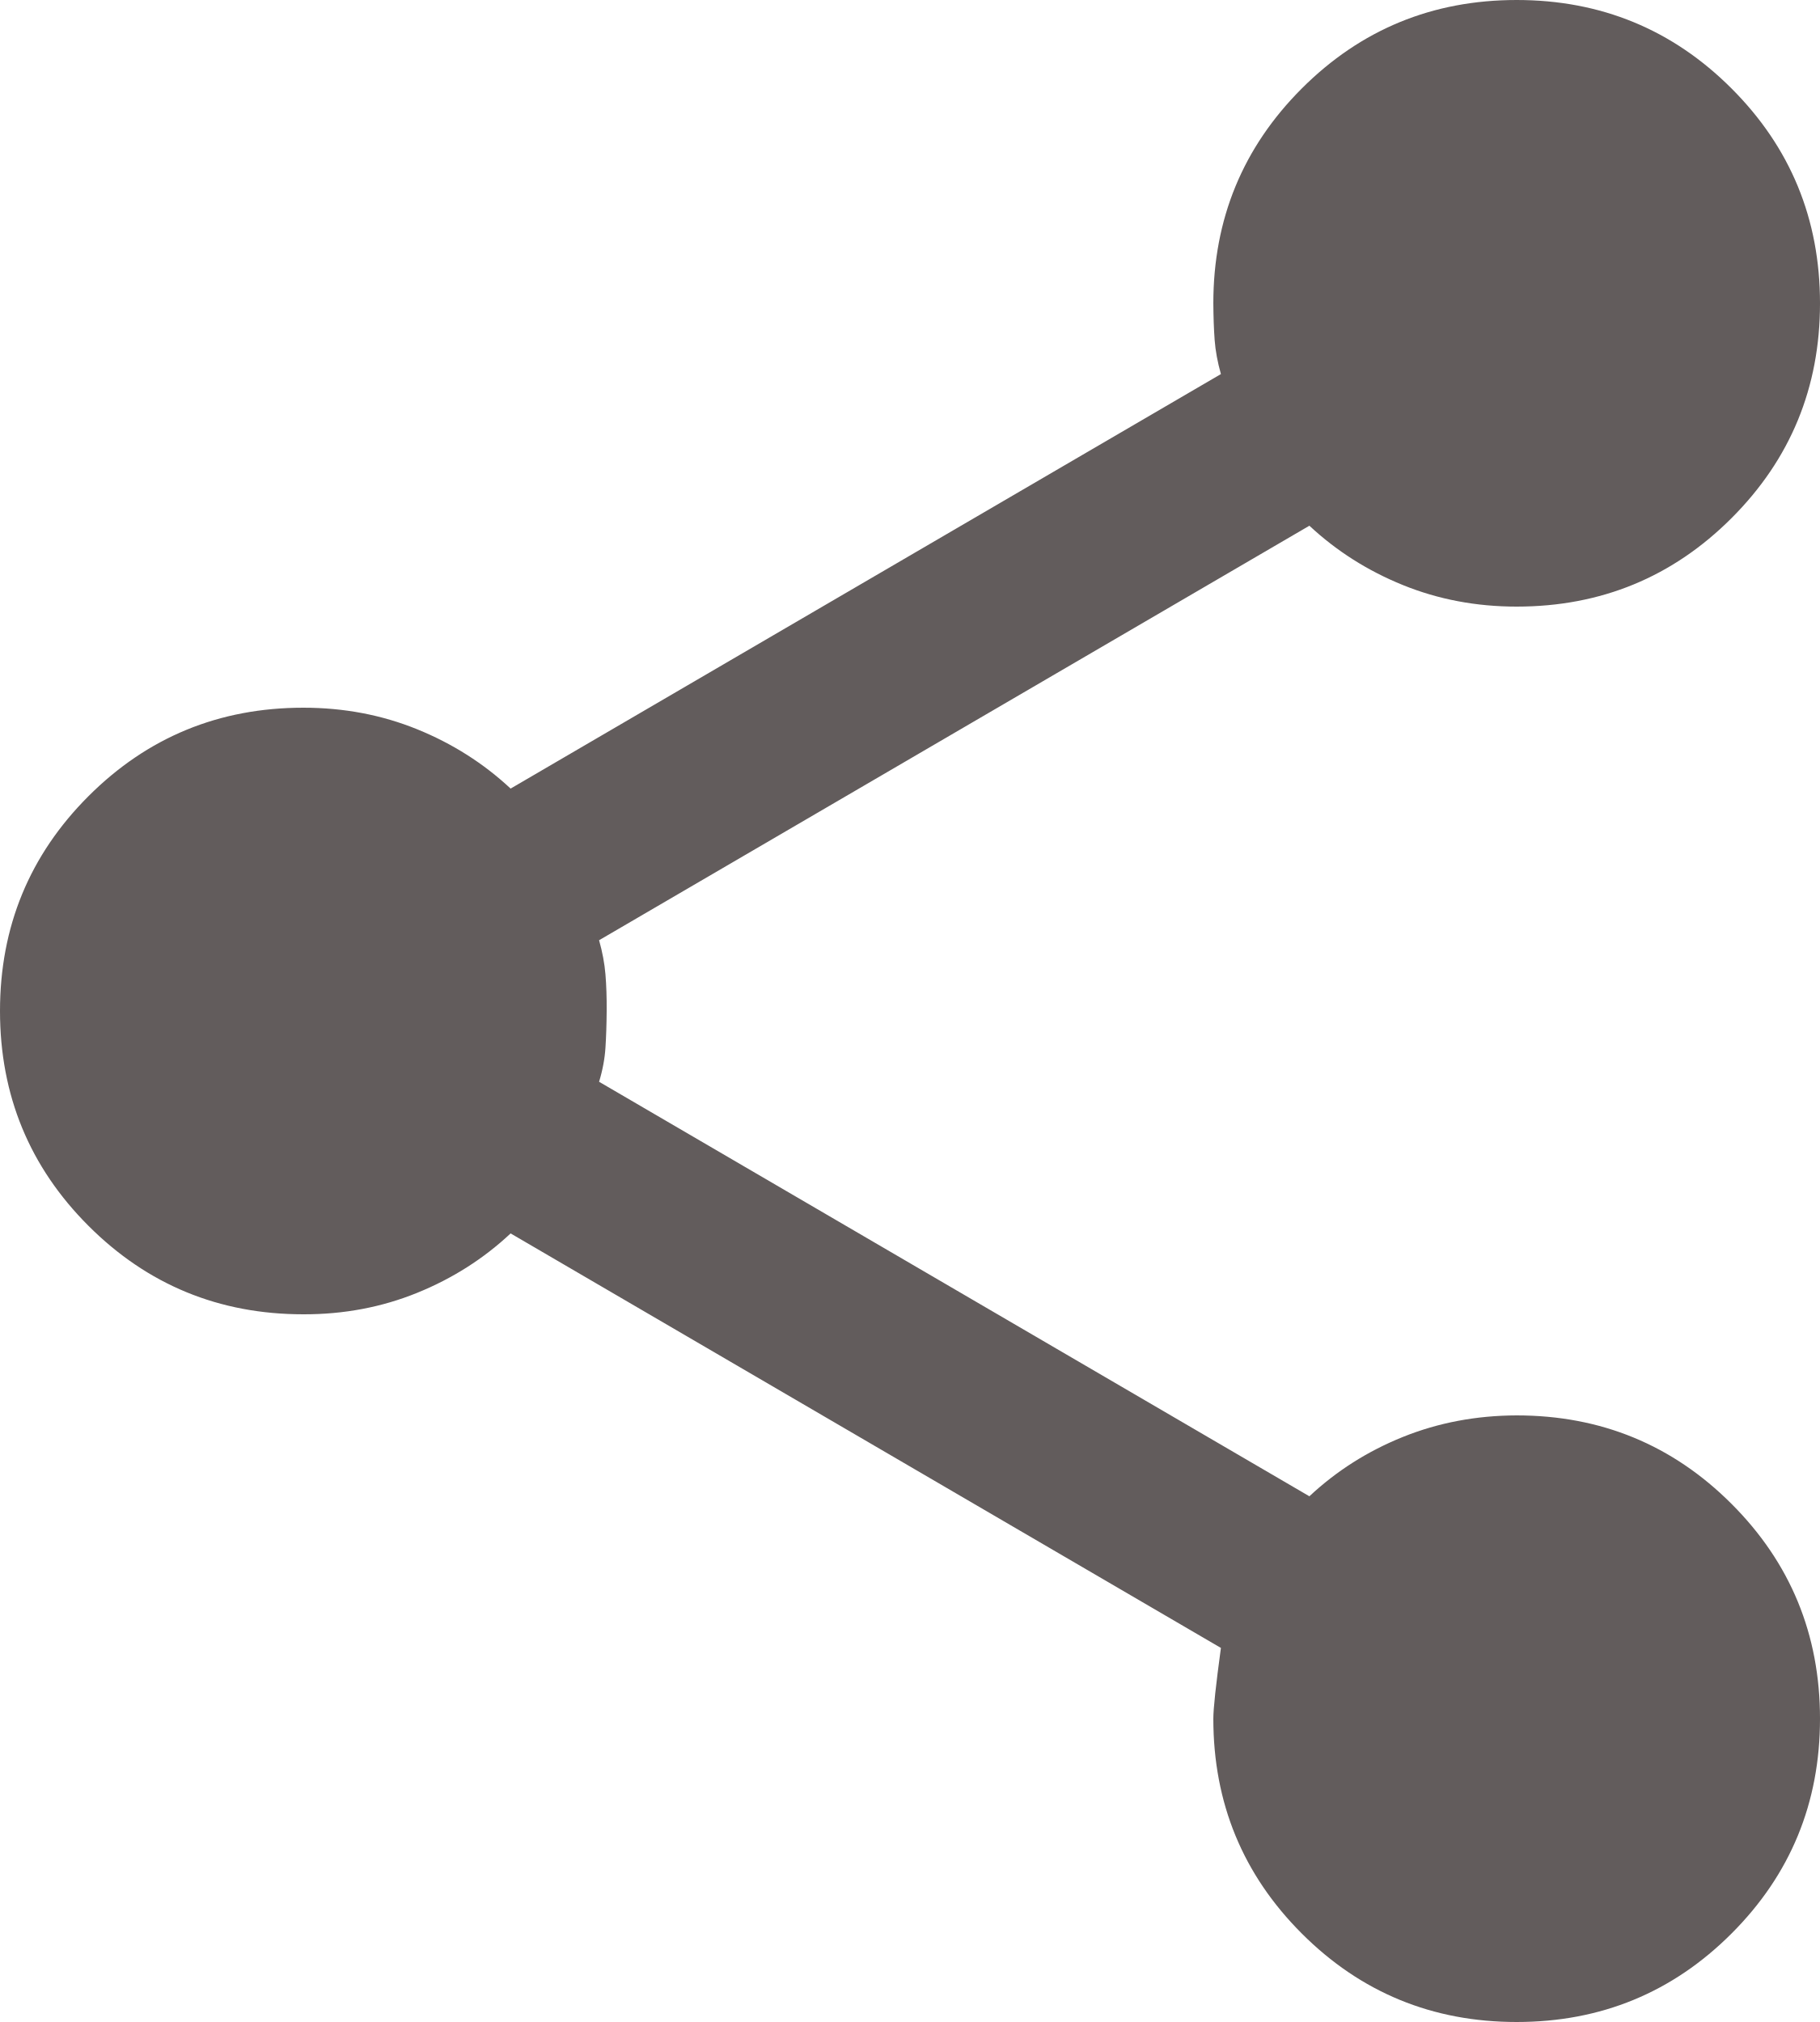
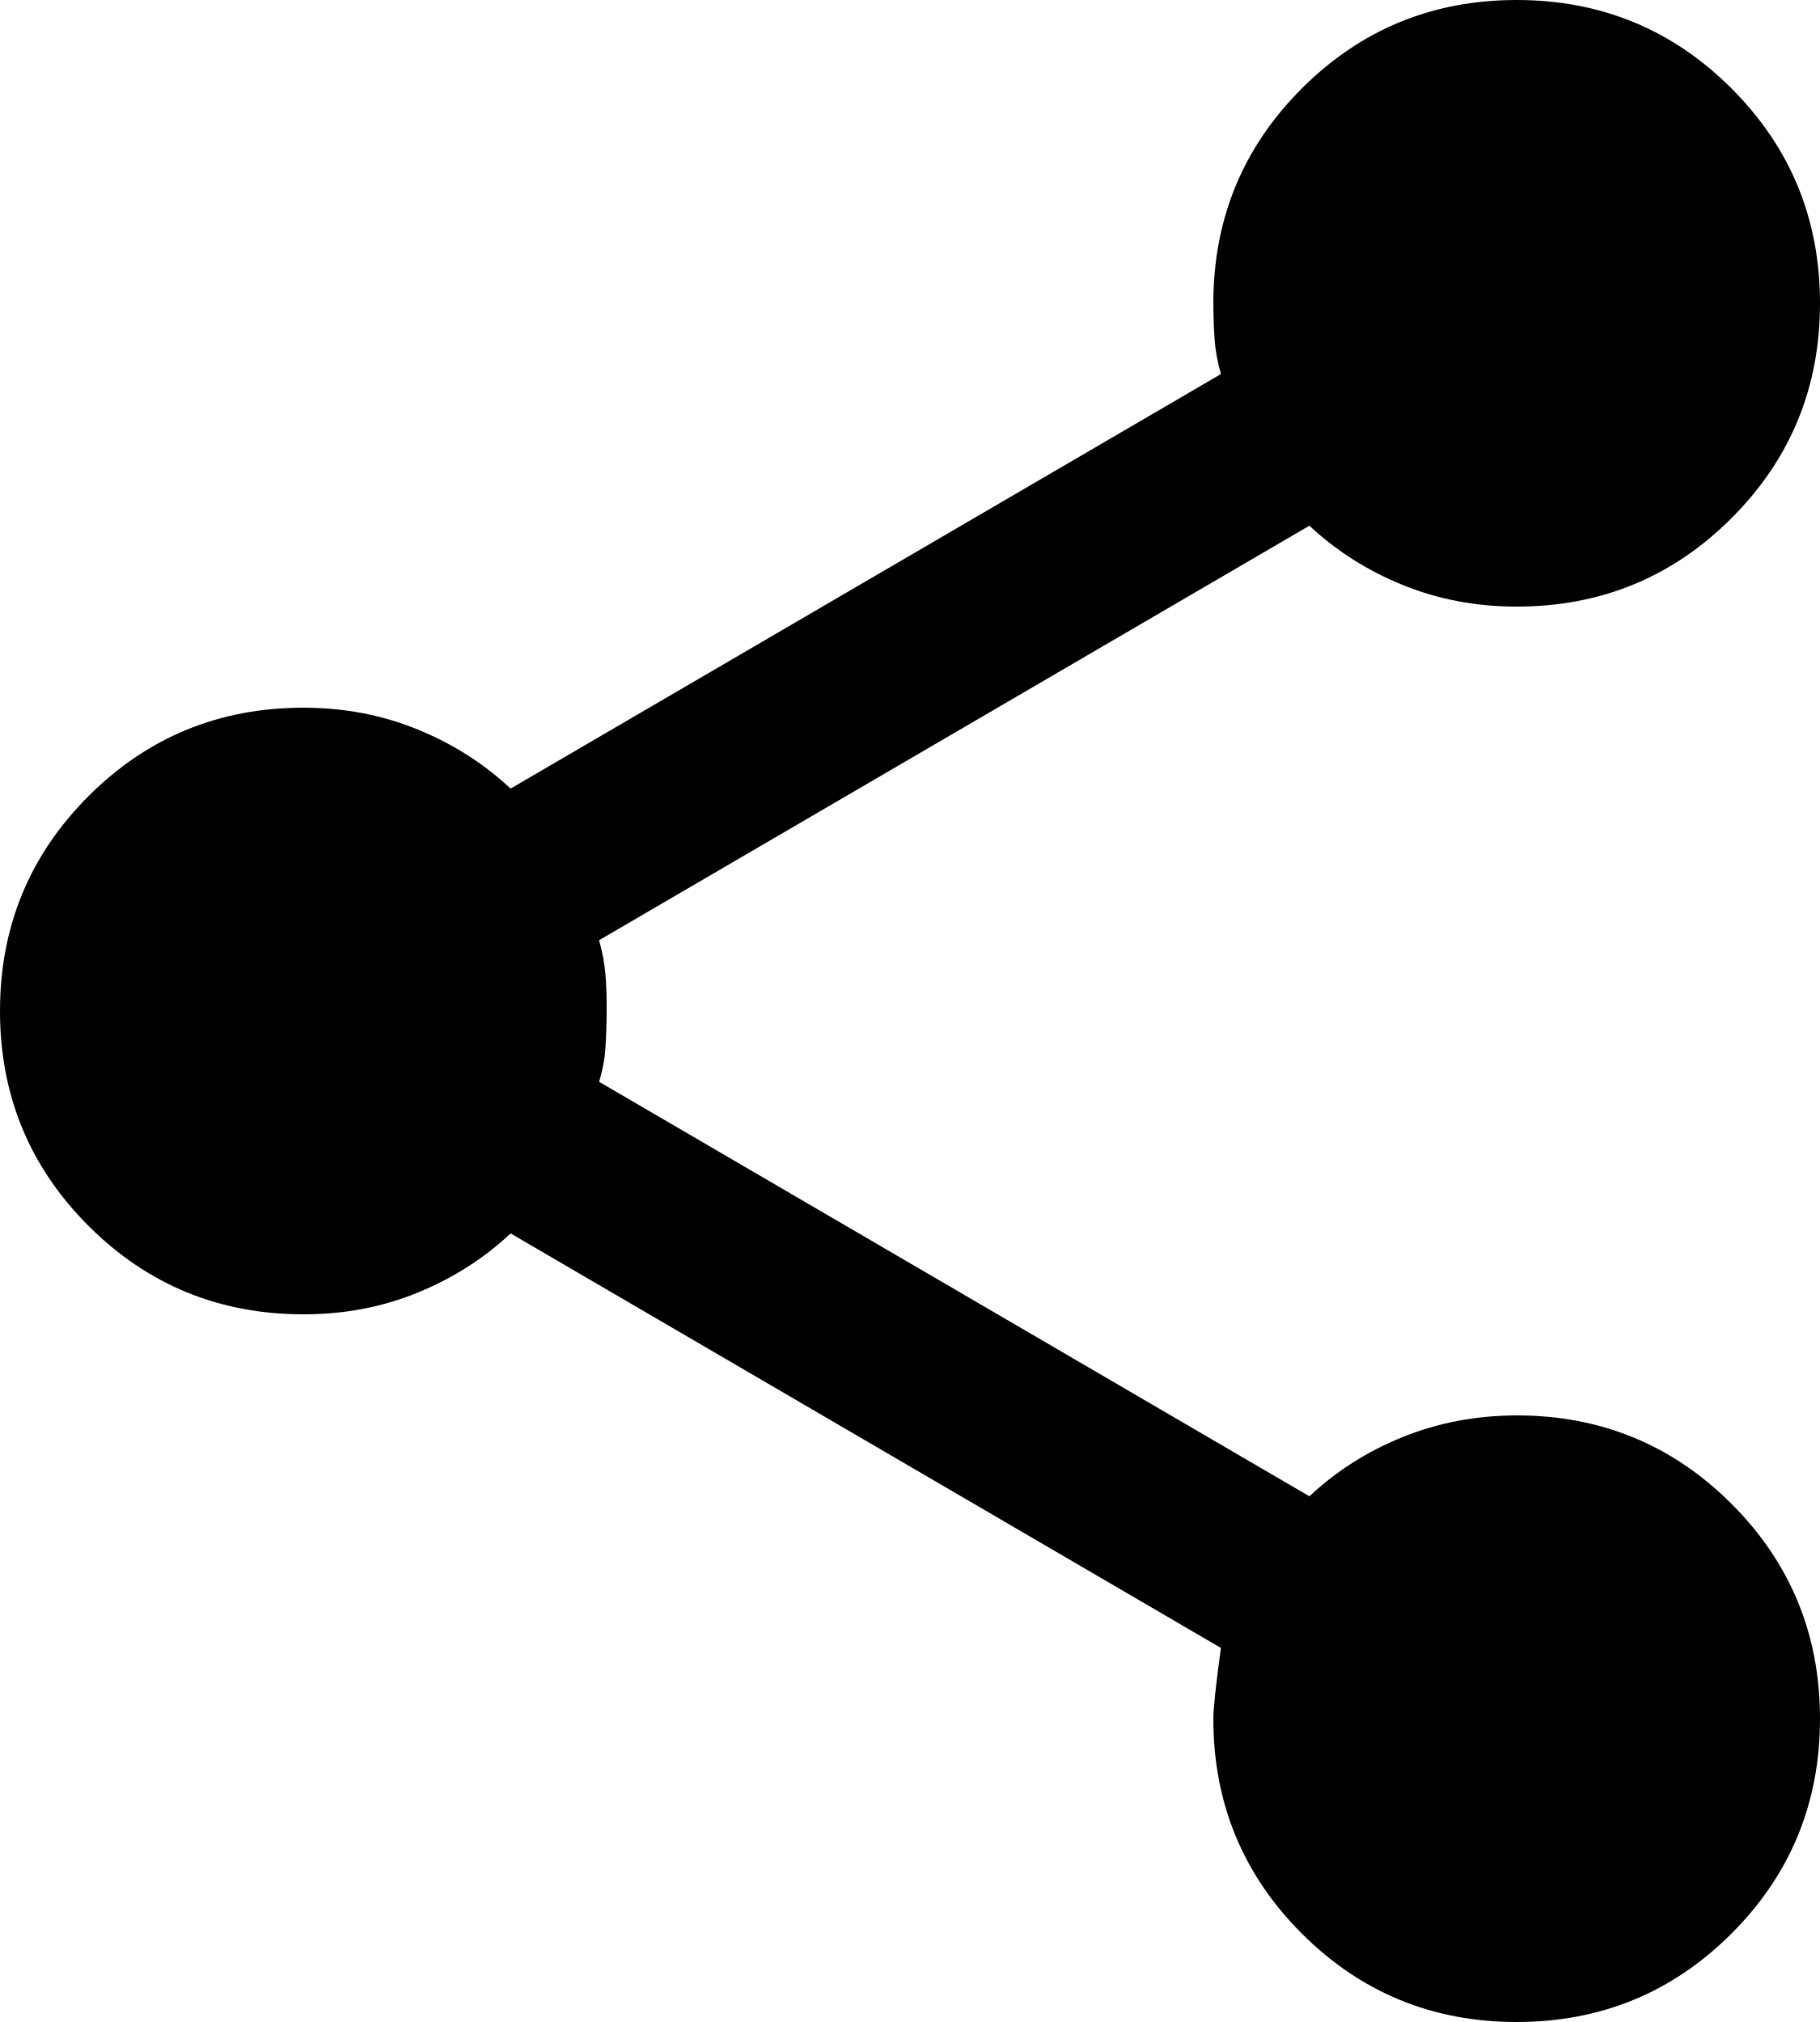
- <svg xmlns="http://www.w3.org/2000/svg" width="18" height="20" viewBox="0 0 18 20" fill="none">
-   <path d="M15 20C14.167 20 13.458 19.708 12.875 19.125C12.292 18.542 12 17.833 12 17C12 16.9 12.025 16.667 12.075 16.3L5.05 12.2C4.783 12.45 4.475 12.646 4.125 12.788C3.775 12.93 3.4 13.001 3 13C2.167 13 1.458 12.708 0.875 12.125C0.292 11.542 0 10.833 0 10C0 9.167 0.292 8.458 0.875 7.875C1.458 7.292 2.167 7 3 7C3.4 7 3.775 7.071 4.125 7.213C4.475 7.355 4.783 7.551 5.05 7.8L12.075 3.7C12.042 3.583 12.021 3.471 12.013 3.363C12.005 3.255 12.001 3.134 12 3C12 2.167 12.292 1.458 12.875 0.875C13.458 0.292 14.167 0 15 0C15.833 0 16.542 0.292 17.125 0.875C17.708 1.458 18 2.167 18 3C18 3.833 17.708 4.542 17.125 5.125C16.542 5.708 15.833 6 15 6C14.6 6 14.225 5.929 13.875 5.787C13.525 5.645 13.217 5.449 12.95 5.2L5.925 9.3C5.958 9.417 5.979 9.529 5.988 9.638C5.997 9.747 6.001 9.867 6 10C5.999 10.133 5.995 10.254 5.988 10.363C5.981 10.472 5.96 10.585 5.925 10.7L12.95 14.8C13.217 14.55 13.525 14.354 13.875 14.213C14.225 14.072 14.6 14.001 15 14C15.833 14 16.542 14.292 17.125 14.875C17.708 15.458 18 16.167 18 17C18 17.833 17.708 18.542 17.125 19.125C16.542 19.708 15.833 20 15 20Z" fill="#625C5C" />
+ <svg xmlns="http://www.w3.org/2000/svg" viewBox="0 0 18 20" fill="none">
+   <path d="M15 20C14.167 20 13.458 19.708 12.875 19.125C12.292 18.542 12 17.833 12 17C12 16.9 12.025 16.667 12.075 16.3L5.05 12.2C4.783 12.45 4.475 12.646 4.125 12.788C3.775 12.93 3.4 13.001 3 13C2.167 13 1.458 12.708 0.875 12.125C0.292 11.542 0 10.833 0 10C0 9.167 0.292 8.458 0.875 7.875C1.458 7.292 2.167 7 3 7C3.4 7 3.775 7.071 4.125 7.213C4.475 7.355 4.783 7.551 5.05 7.8L12.075 3.7C12.042 3.583 12.021 3.471 12.013 3.363C12.005 3.255 12.001 3.134 12 3C12 2.167 12.292 1.458 12.875 0.875C13.458 0.292 14.167 0 15 0C15.833 0 16.542 0.292 17.125 0.875C17.708 1.458 18 2.167 18 3C18 3.833 17.708 4.542 17.125 5.125C16.542 5.708 15.833 6 15 6C14.6 6 14.225 5.929 13.875 5.787C13.525 5.645 13.217 5.449 12.95 5.2L5.925 9.3C5.958 9.417 5.979 9.529 5.988 9.638C5.997 9.747 6.001 9.867 6 10C5.999 10.133 5.995 10.254 5.988 10.363C5.981 10.472 5.96 10.585 5.925 10.7L12.95 14.8C13.217 14.55 13.525 14.354 13.875 14.213C14.225 14.072 14.6 14.001 15 14C15.833 14 16.542 14.292 17.125 14.875C17.708 15.458 18 16.167 18 17C18 17.833 17.708 18.542 17.125 19.125C16.542 19.708 15.833 20 15 20Z" fill="currentColor" />
</svg>
